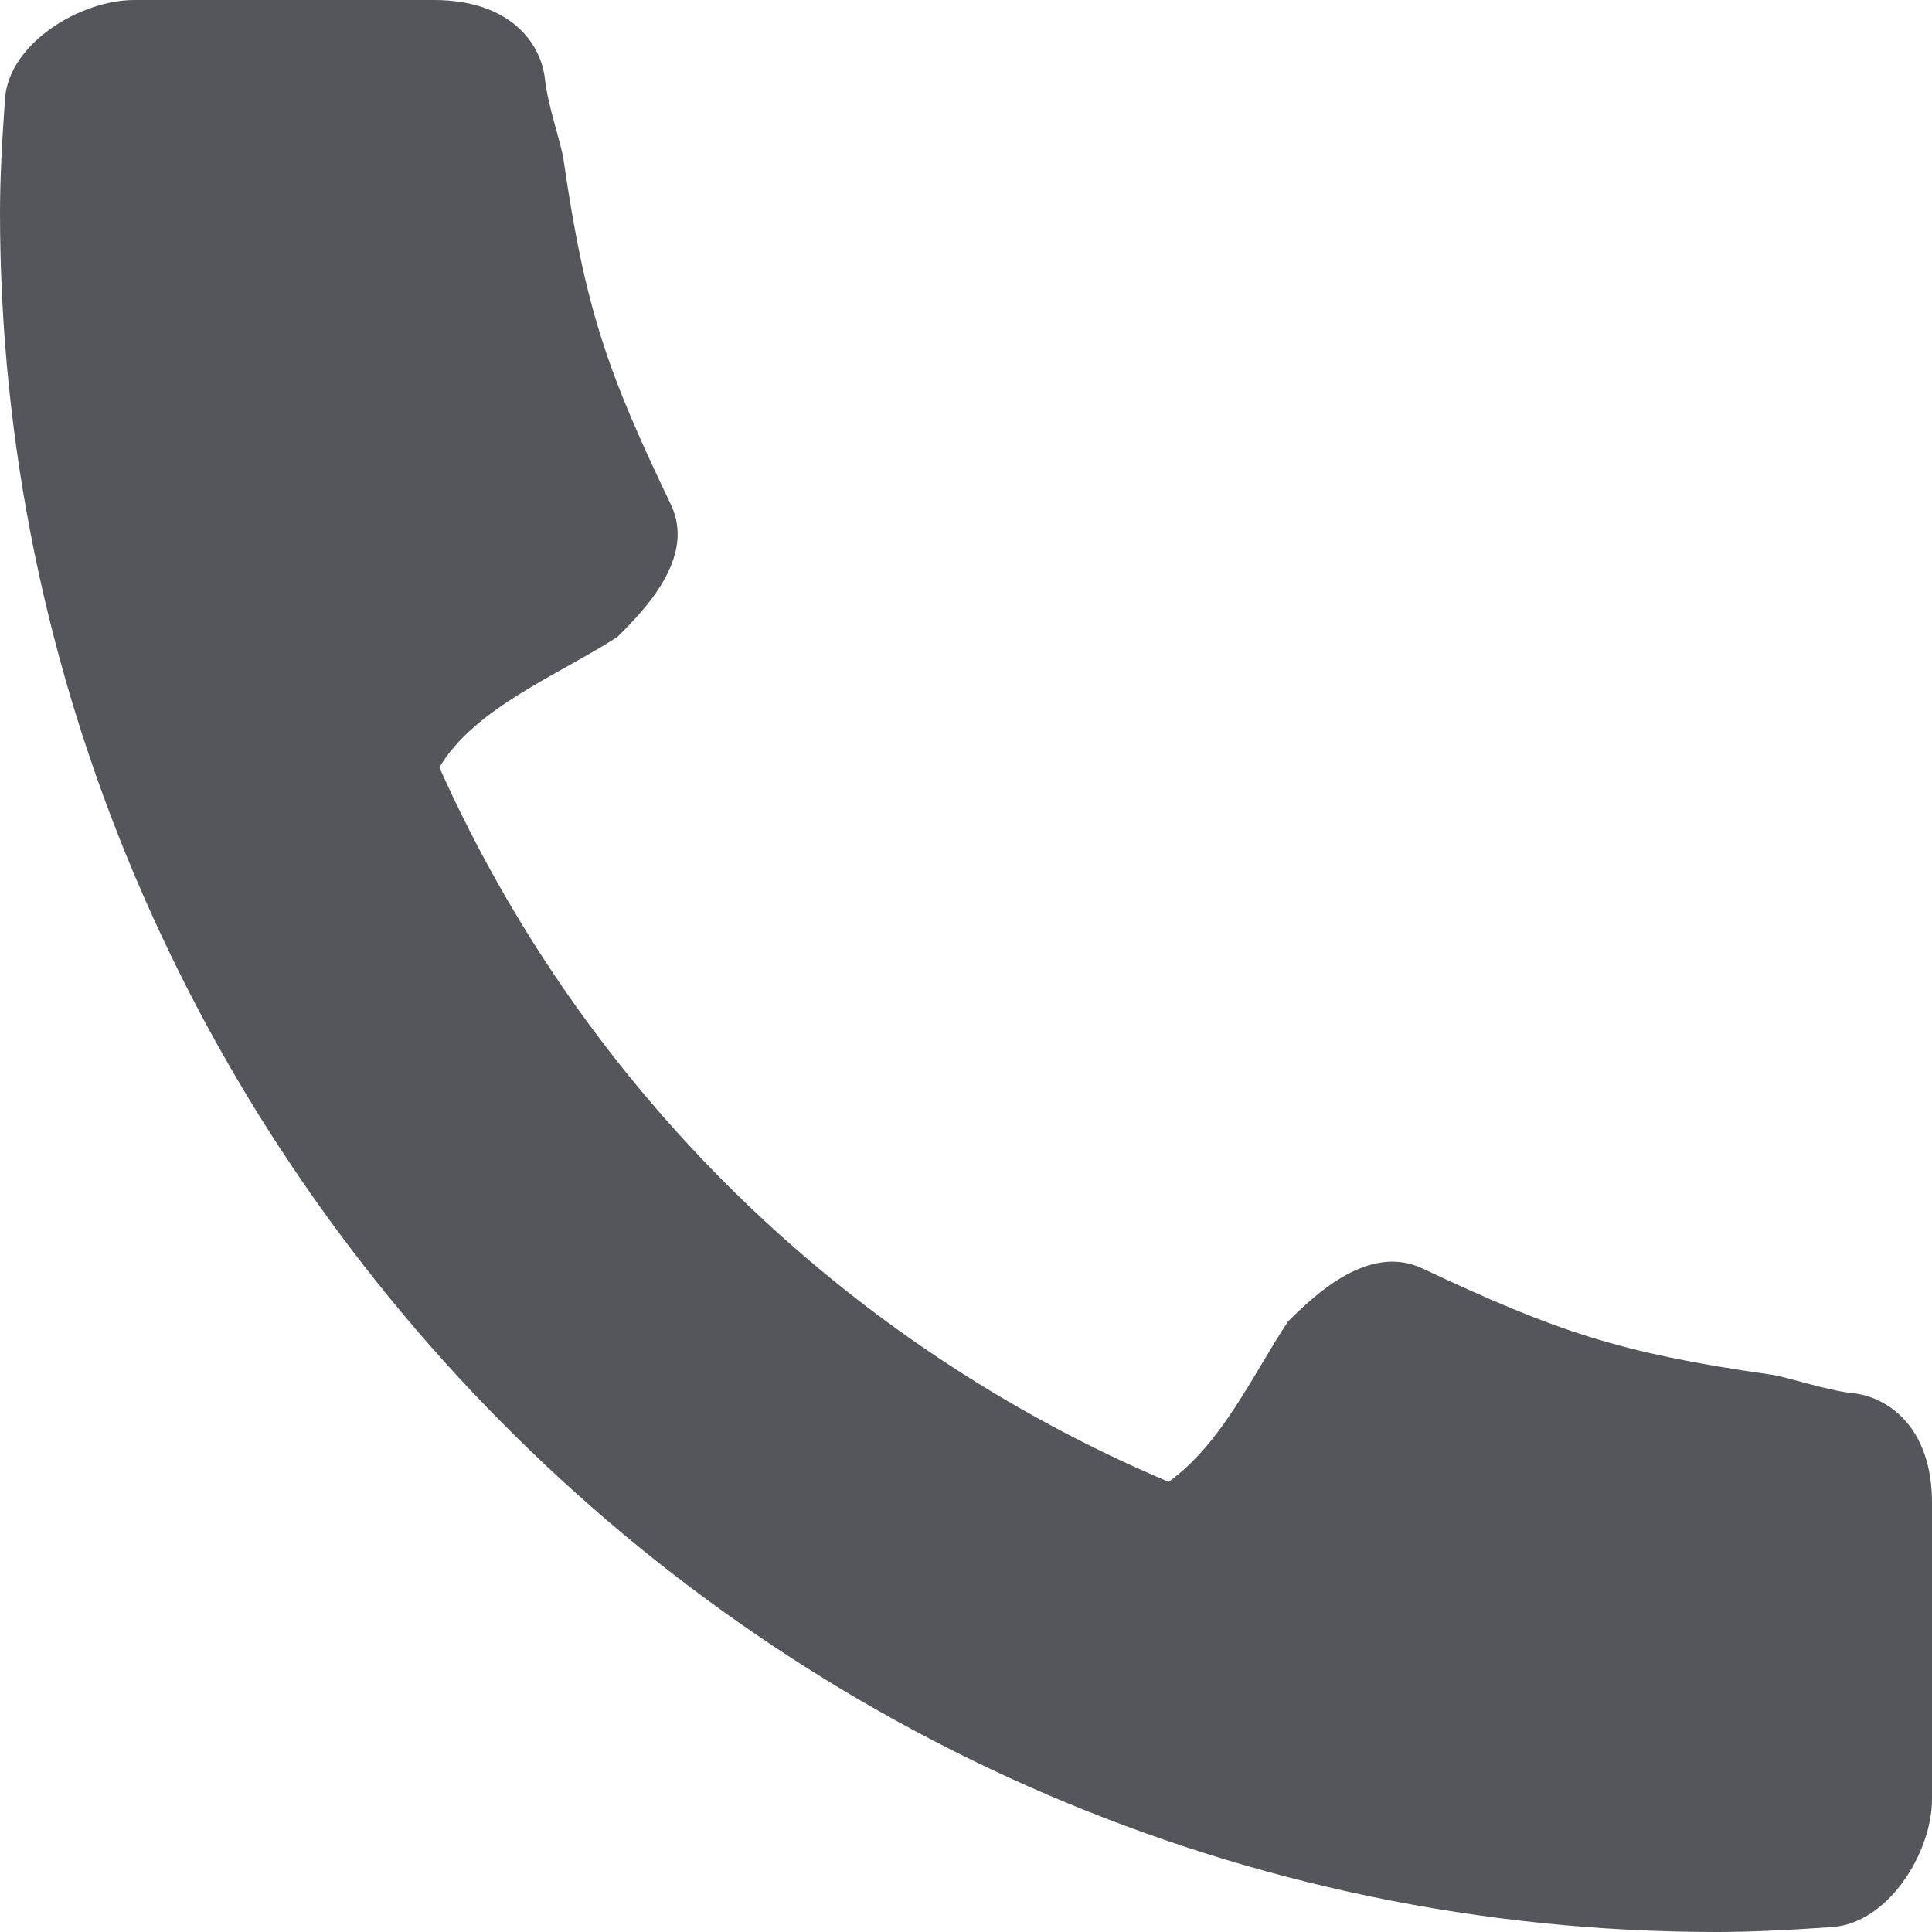
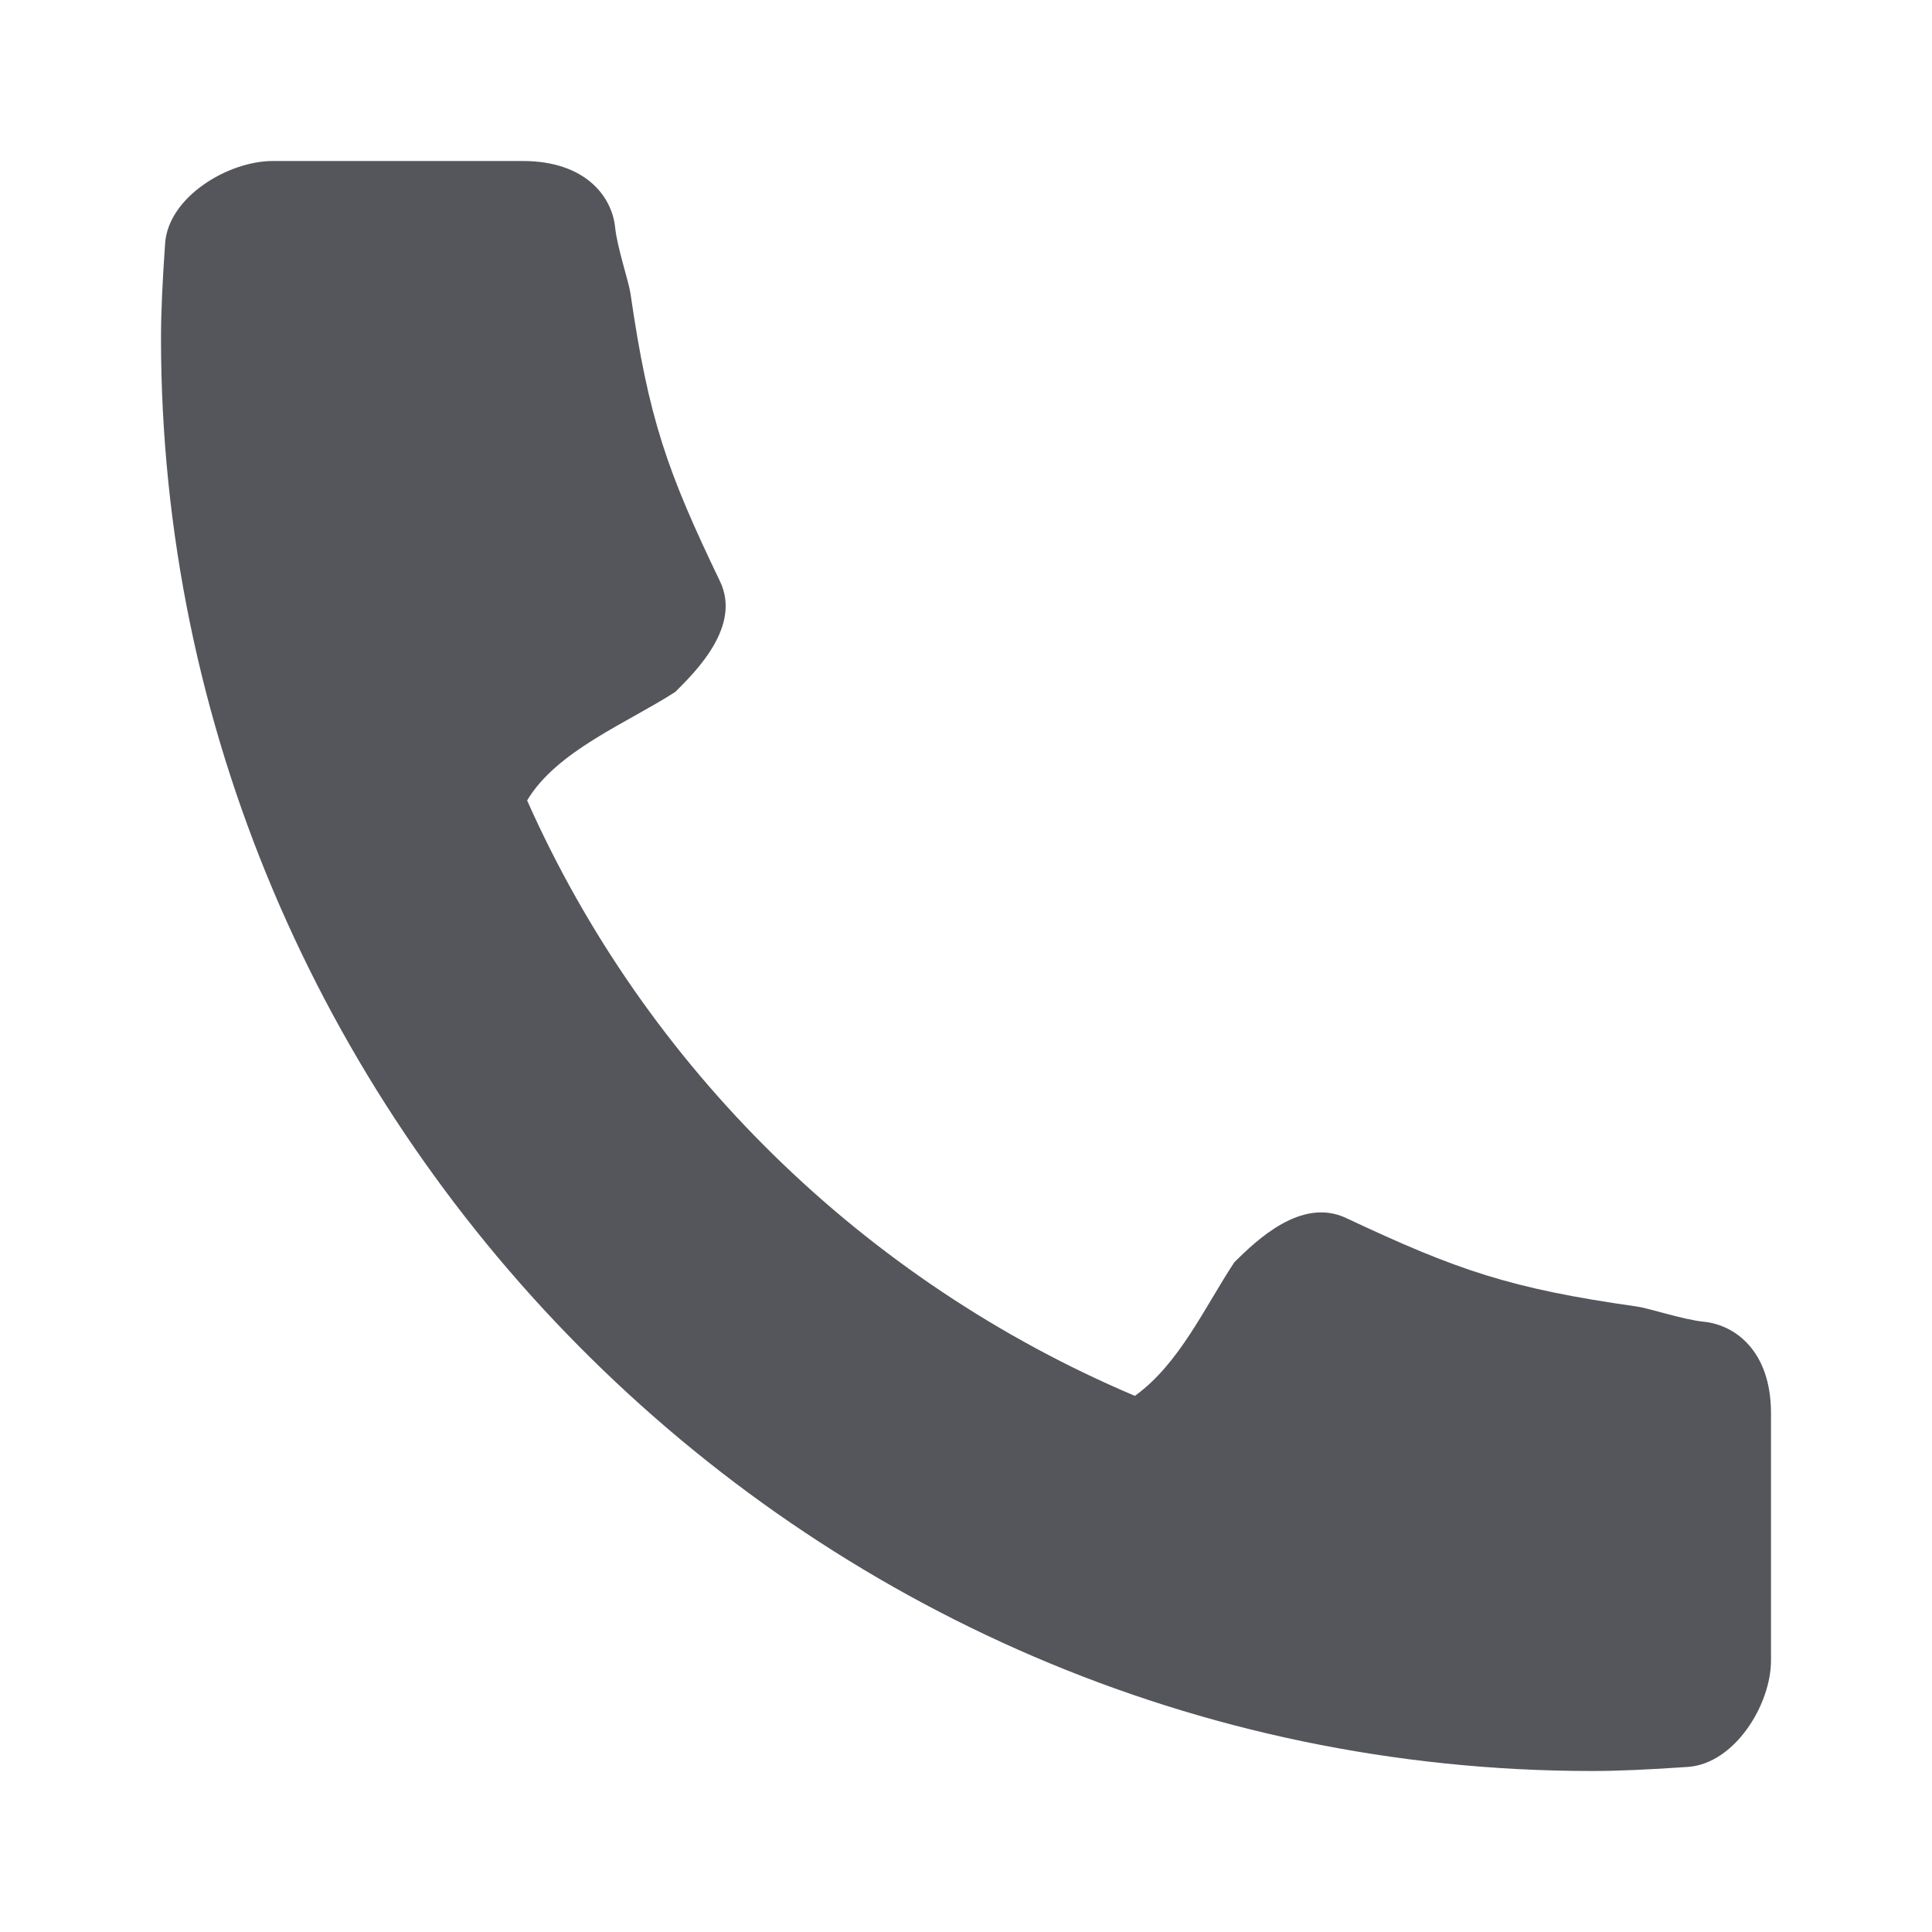
- <svg xmlns="http://www.w3.org/2000/svg" width="20" height="20" fill="none">
-   <path d="M4.548 7.943a14.422 14.422 0 0 0 7.55 7.397c.552-.4.863-1.095 1.235-1.66.278-.275.834-.81 1.39-.55 1.381.65 2.04.877 3.61 1.1.155.021.579.164.834.19.383.037.833.36.833 1.136v3.07c0 .55-.451 1.282-1.033 1.323-.486.034-.882.051-1.19.051C7.918 20 0 11.862 0 2.198c0-.303.017-.696.052-1.176C.092.446.833 0 1.389 0h3.104c.785 0 1.11.445 1.149.824.025.252.17.672.191.825.225 1.552.455 2.205 1.111 3.572.265.55-.277 1.099-.555 1.374-.6.387-1.476.733-1.84 1.348Z" fill="#55565B" />
+ <svg xmlns="http://www.w3.org/2000/svg" height="36" viewBox="0 0 36 36" width="36">
+   <path d="m9.822 14.915c2.21 4.972 6.273 8.956 11.325 11.095.828-.598 1.295-1.643 1.853-2.49.417-.412 1.25-1.216 2.083-.824 2.073.975 3.062 1.315 5.417 1.649.231.033.868.246 1.25.284.575.057 1.25.54 1.25 1.705v4.606c0 .824-.676 1.923-1.549 1.984-.729.051-1.324.076-1.784.076-14.792 0-26.667-12.207-26.667-26.703 0-.456.026-1.044.077-1.765.062-.863 1.173-1.532 2.006-1.532h4.656c1.177 0 1.665.668 1.723 1.237.039.378.254 1.008.287 1.237.337 2.329.681 3.308 1.667 5.358.396.824-.417 1.649-.833 2.061-.9.58-2.213 1.1-2.761 2.023z" fill="#55565b" />
</svg>
